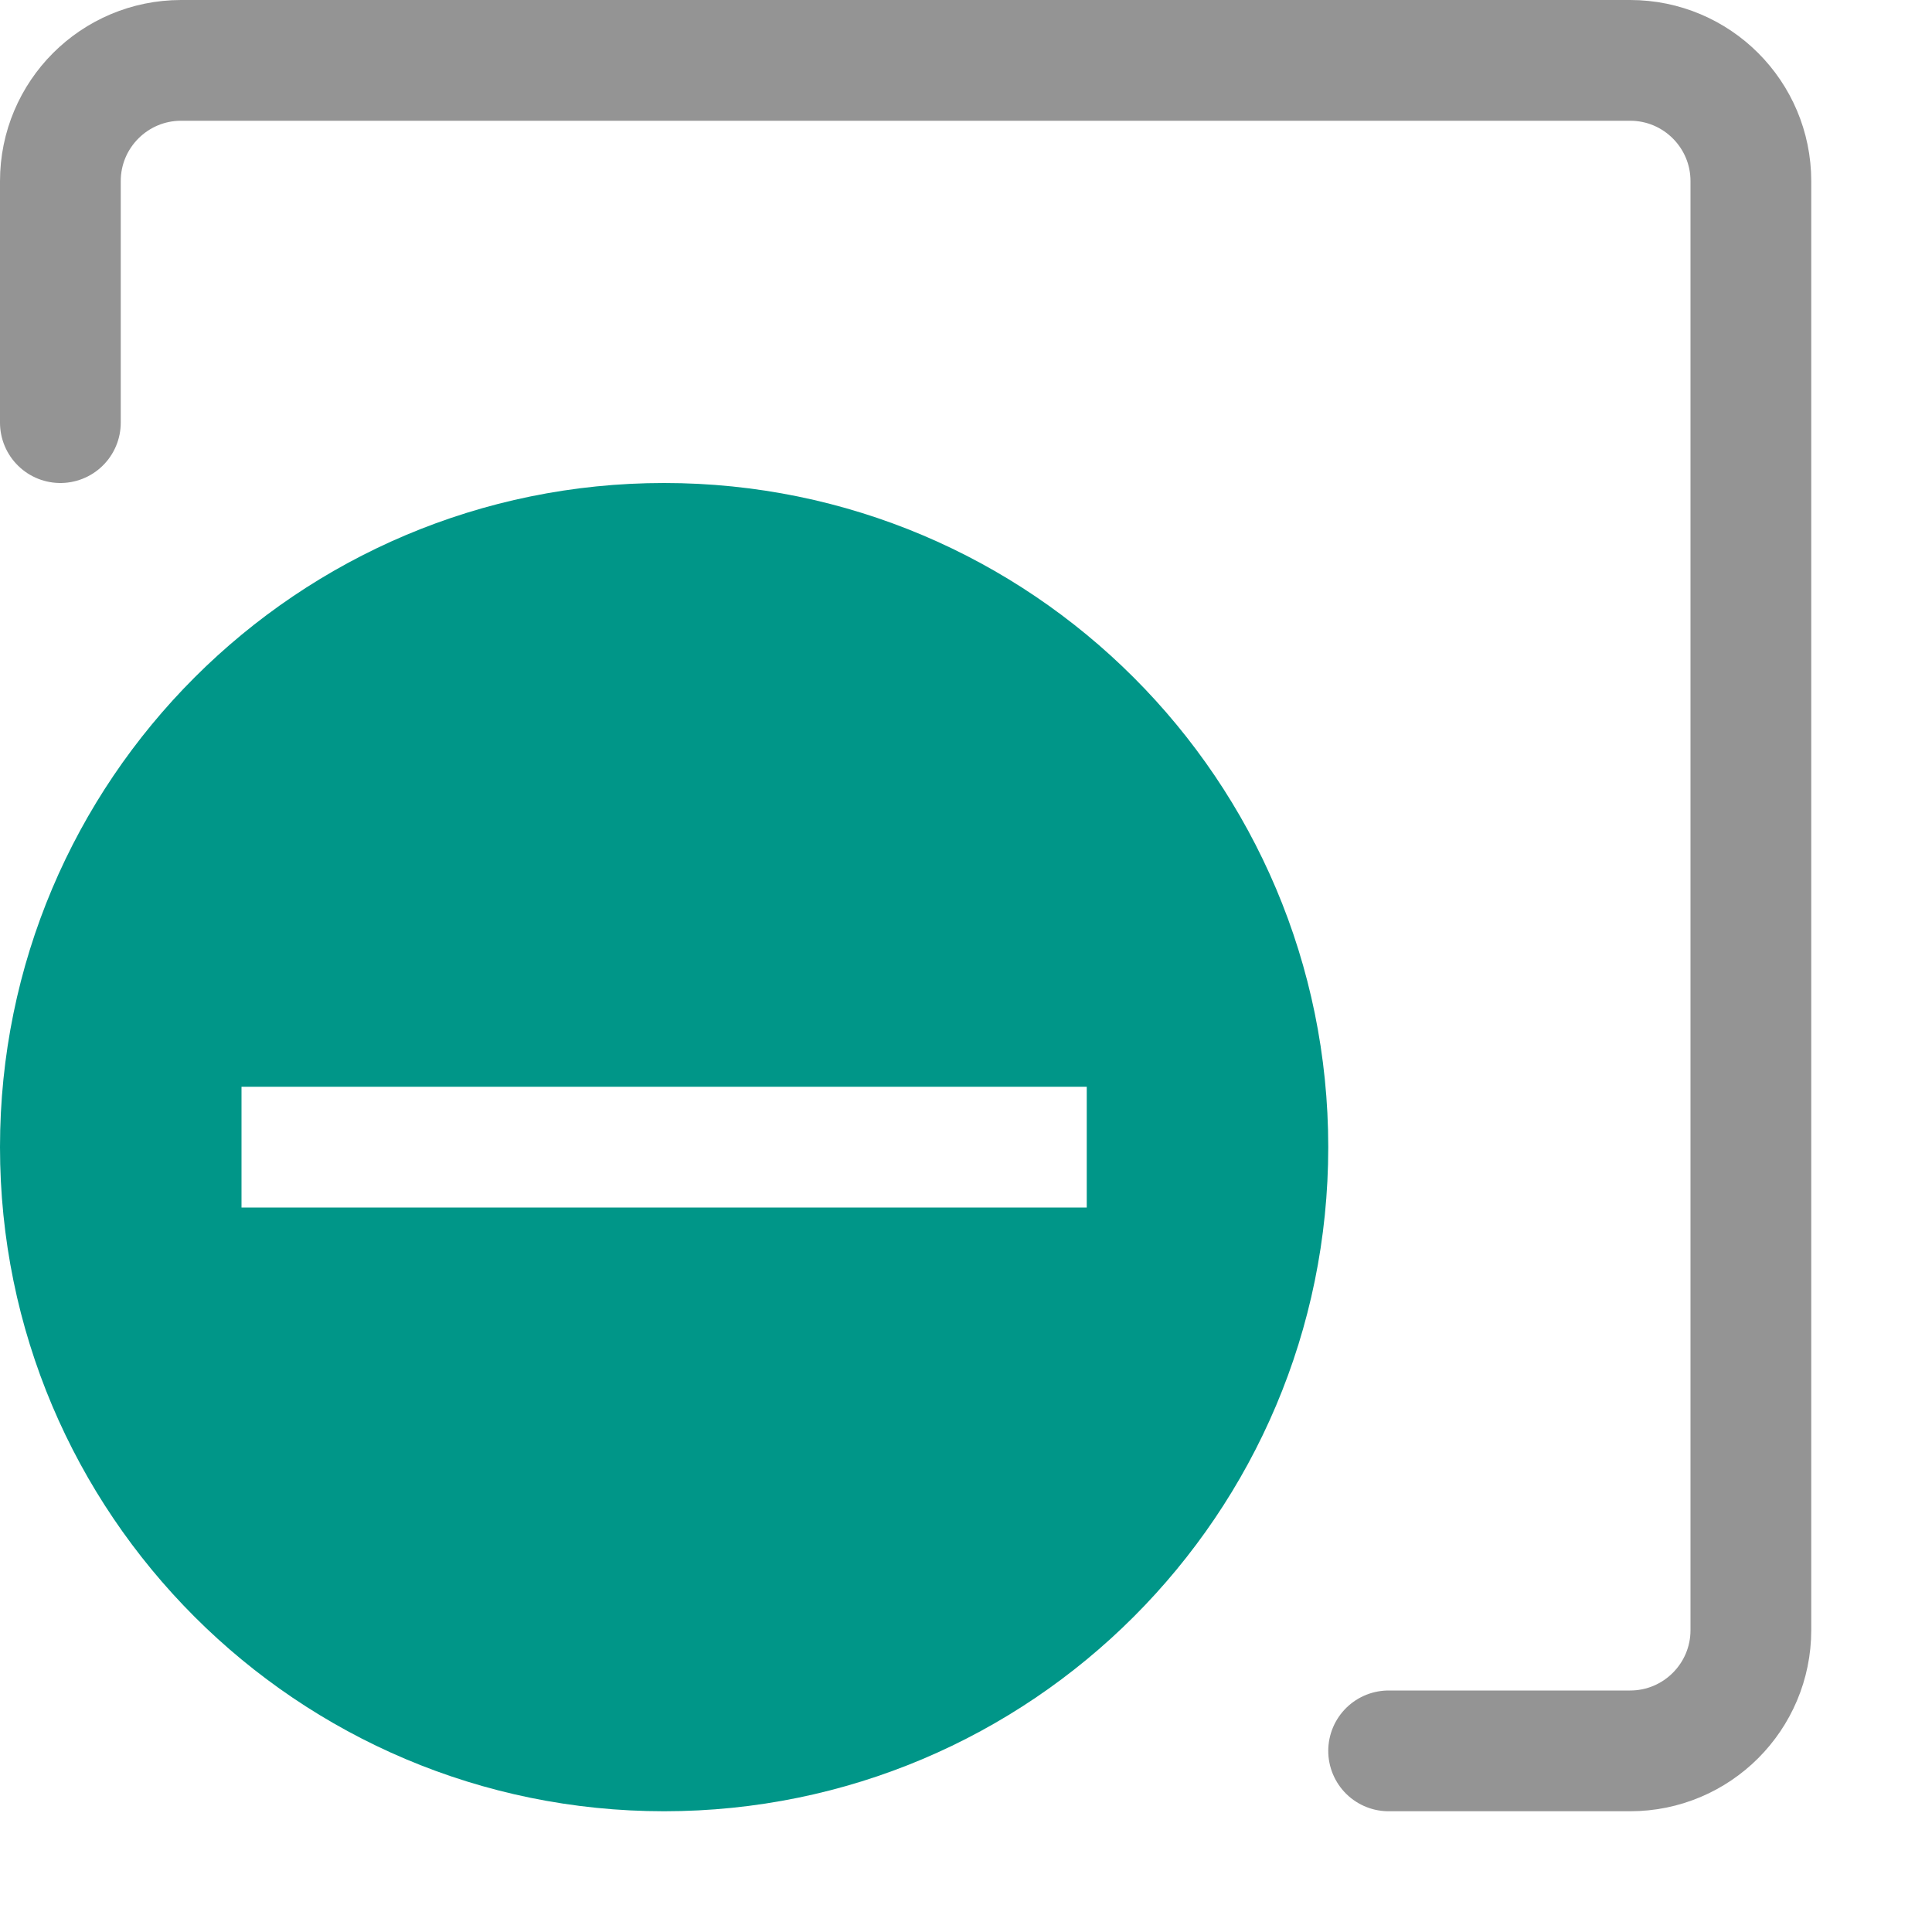
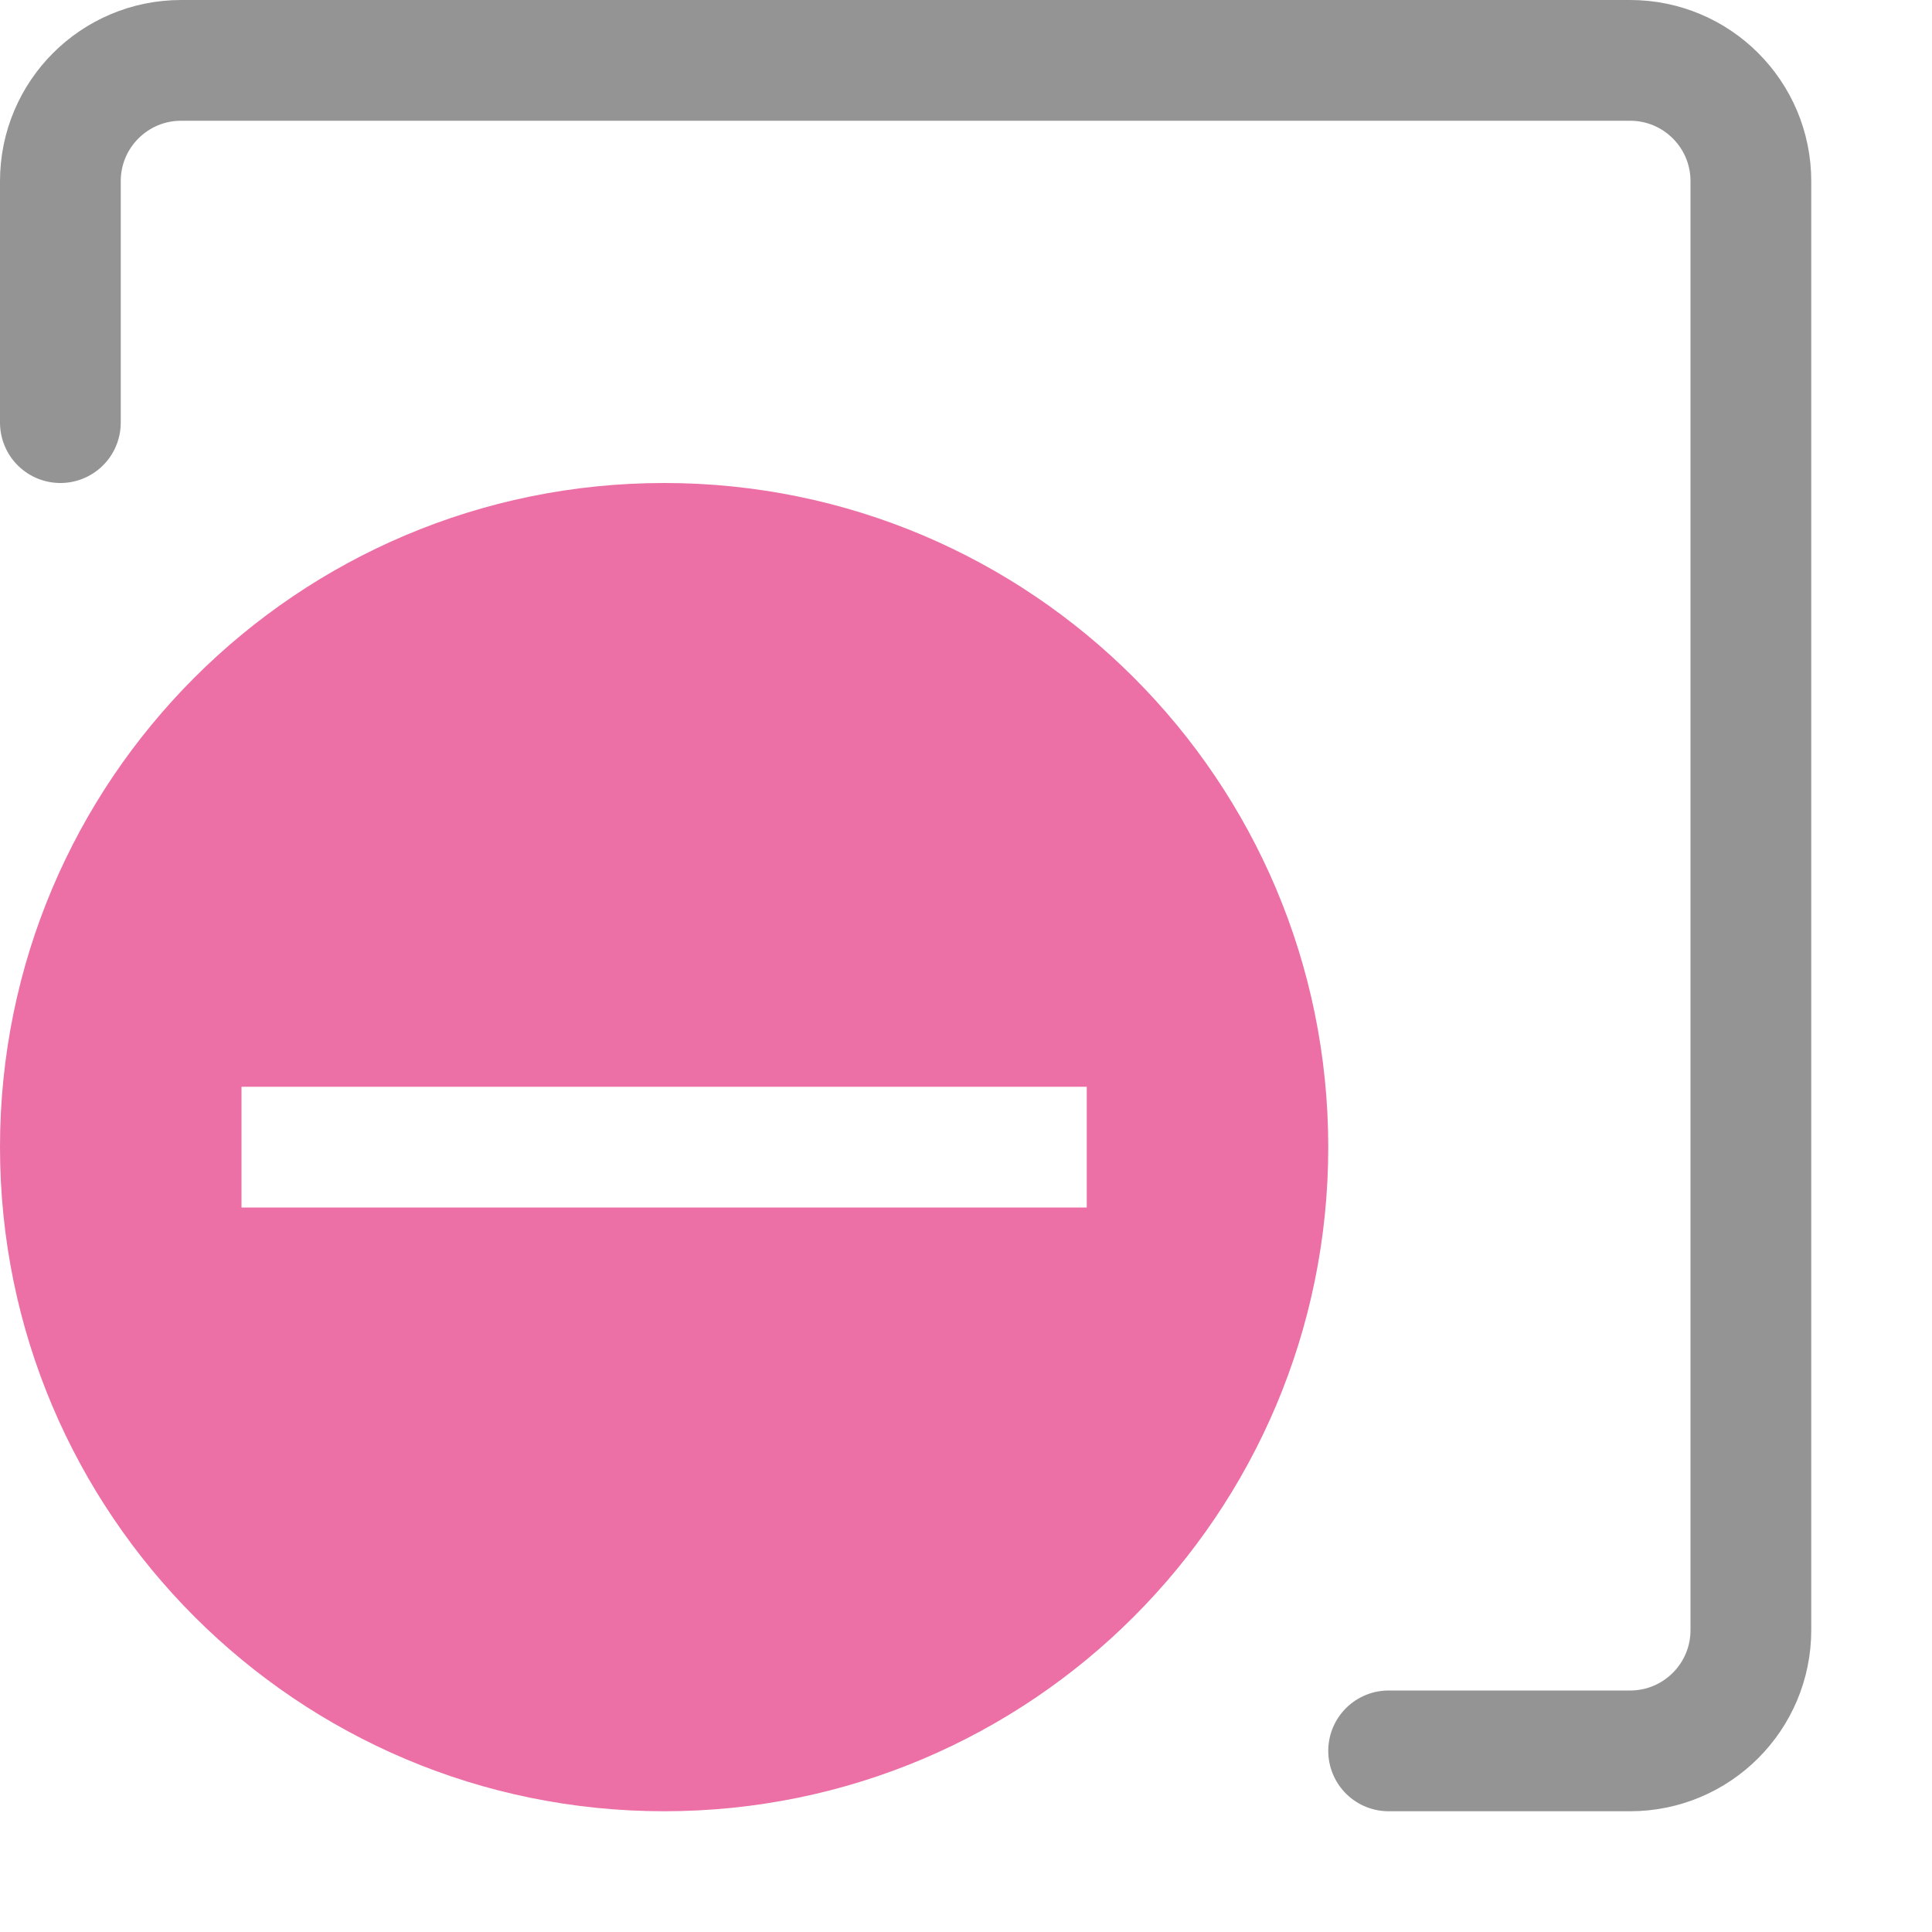
<svg xmlns="http://www.w3.org/2000/svg" width="16" height="16" viewBox="0 0 16 16">
  <path d="M.5,3.5v-2a1,1,0,0,1,1-1h12a1,1,0,0,1,1,1v12a1,1,0,0,1-1,1h-2" style="fill:none;stroke:#949494;stroke-linecap:round;stroke-linejoin:round" />
-   <path d="M5.5,4h0A5.5,5.5,0,0,0,0,9.5H0A5.5,5.5,0,0,0,5.5,15h0A5.5,5.5,0,0,0,11,9.5h0A5.5,5.5,0,0,0,5.5,4ZM9,10H2V9H9Z" style="fill:#009688" />
+   <path d="M5.5,4h0A5.5,5.5,0,0,0,0,9.5H0A5.5,5.5,0,0,0,5.5,15h0A5.5,5.5,0,0,0,11,9.5h0A5.5,5.5,0,0,0,5.5,4ZM9,10H2V9H9Z" style="fill:#EC6FA6" />
</svg>
